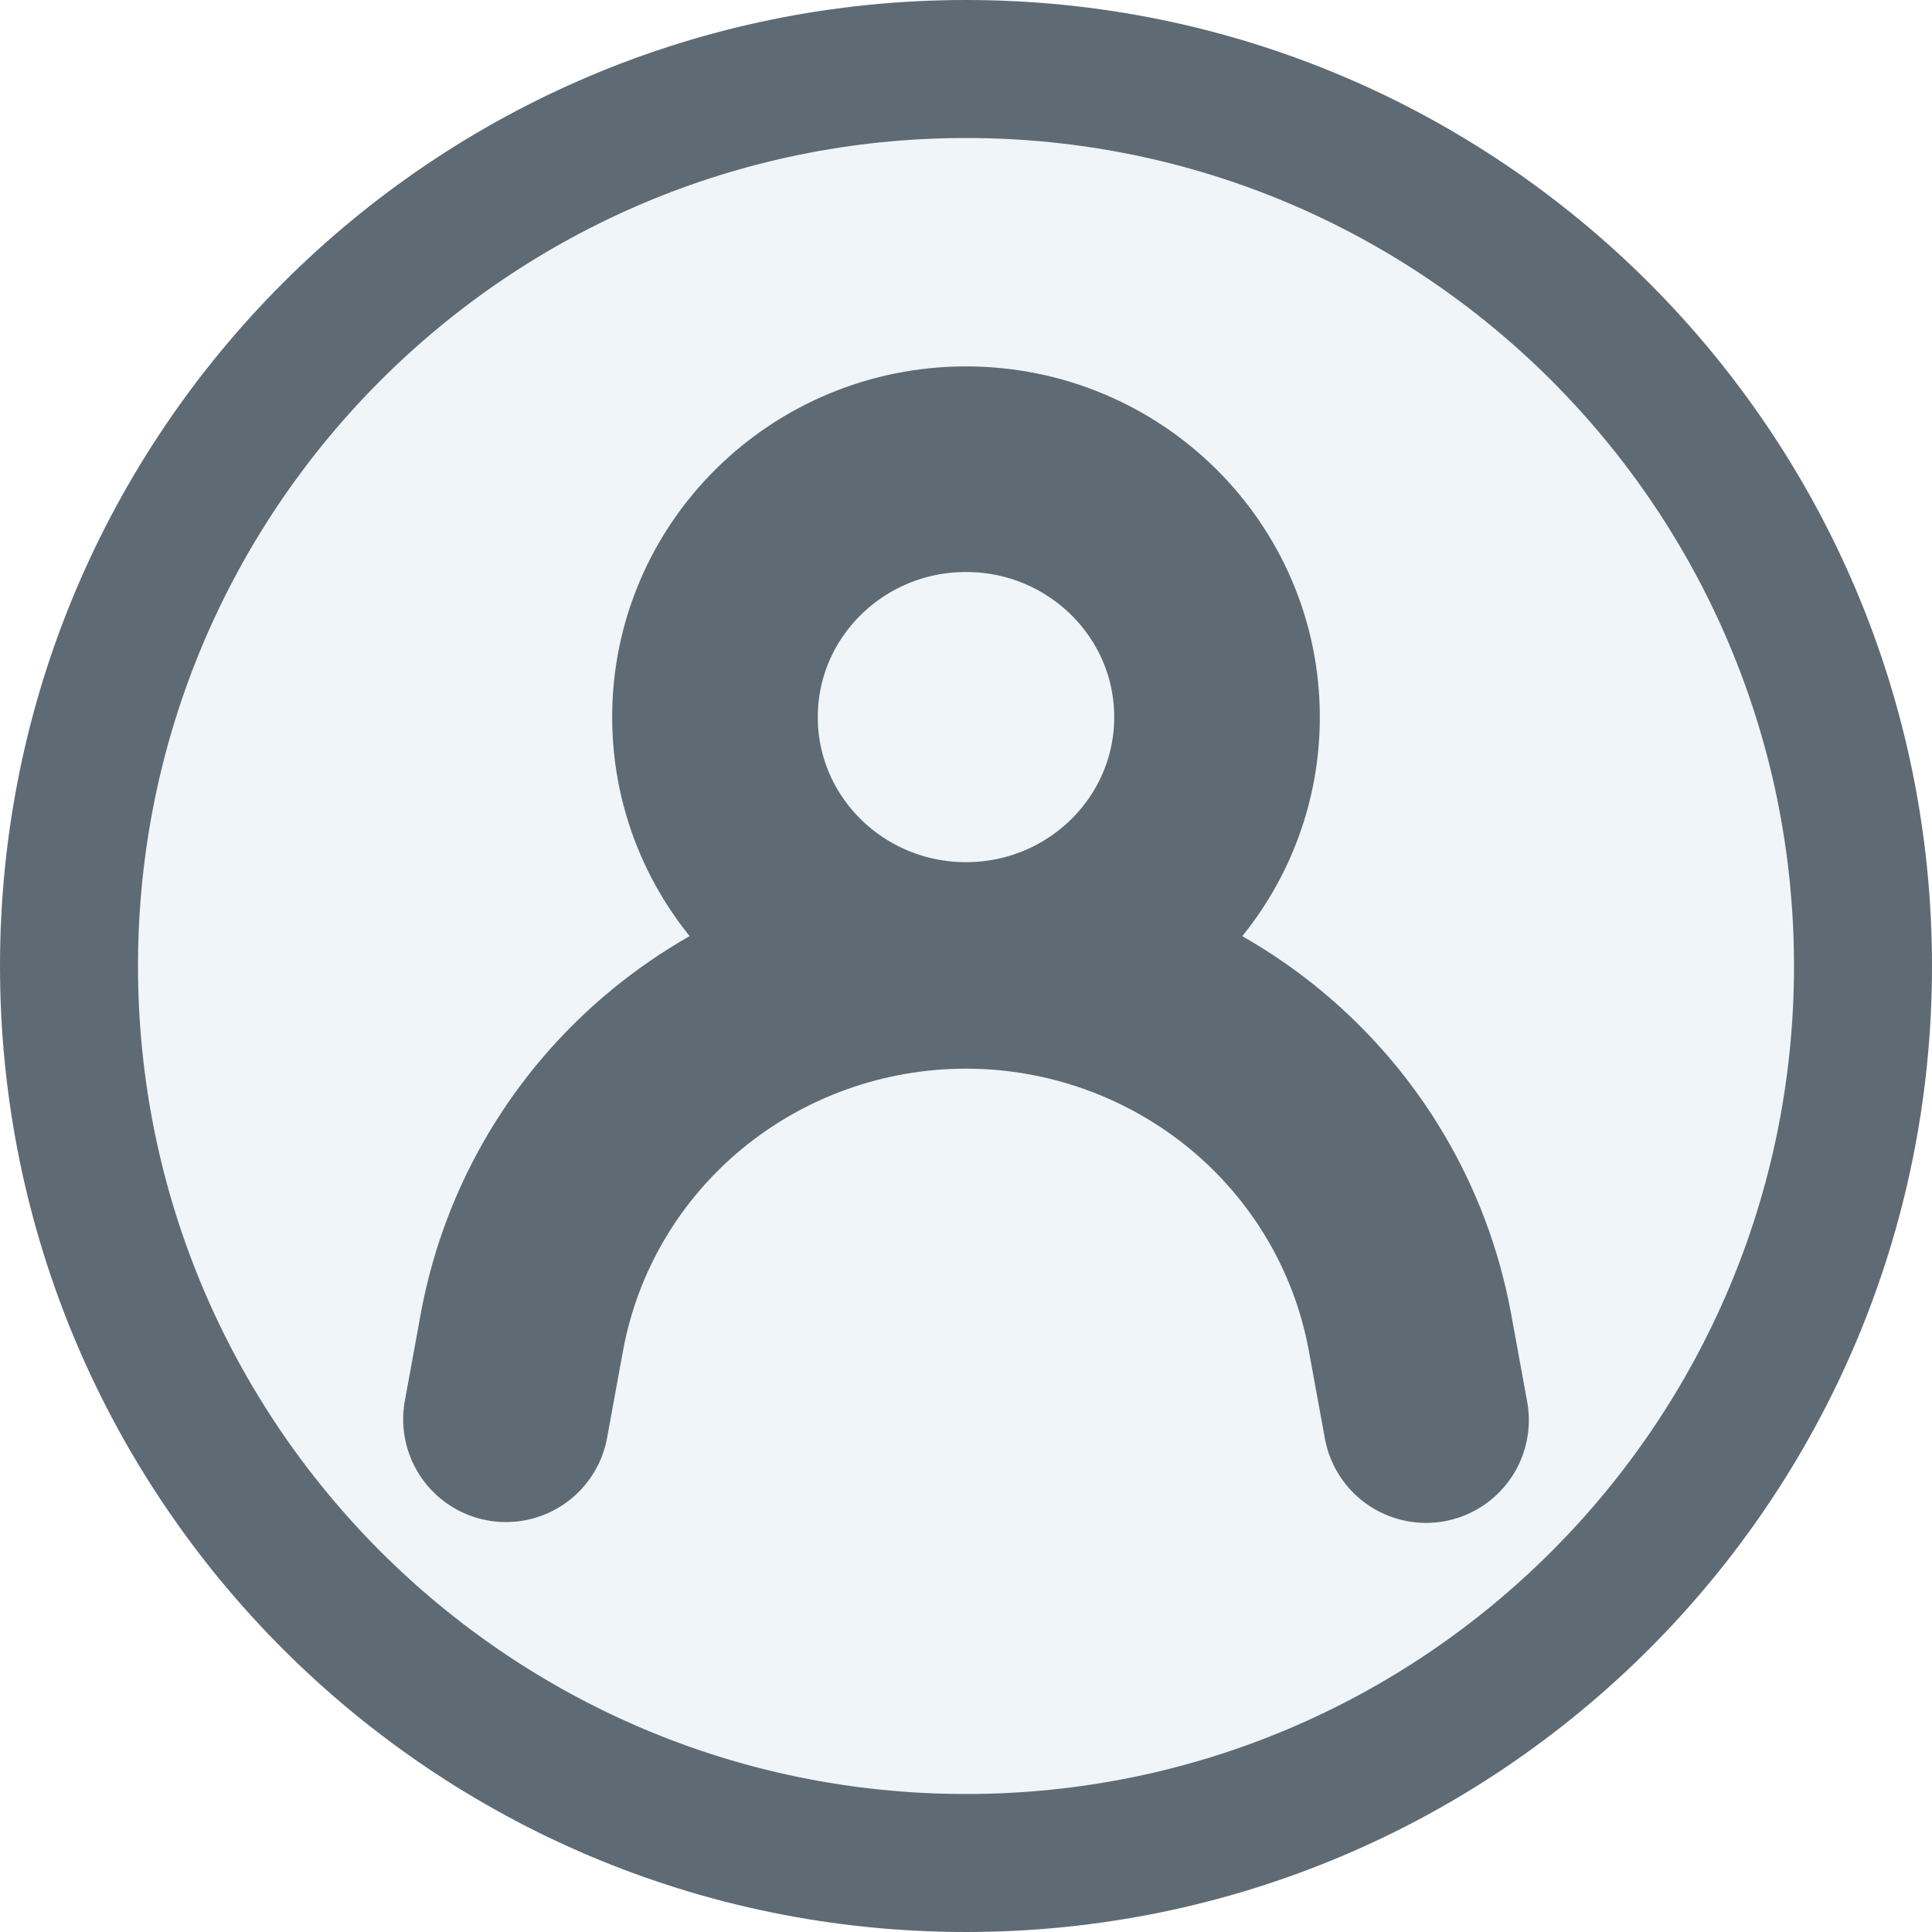
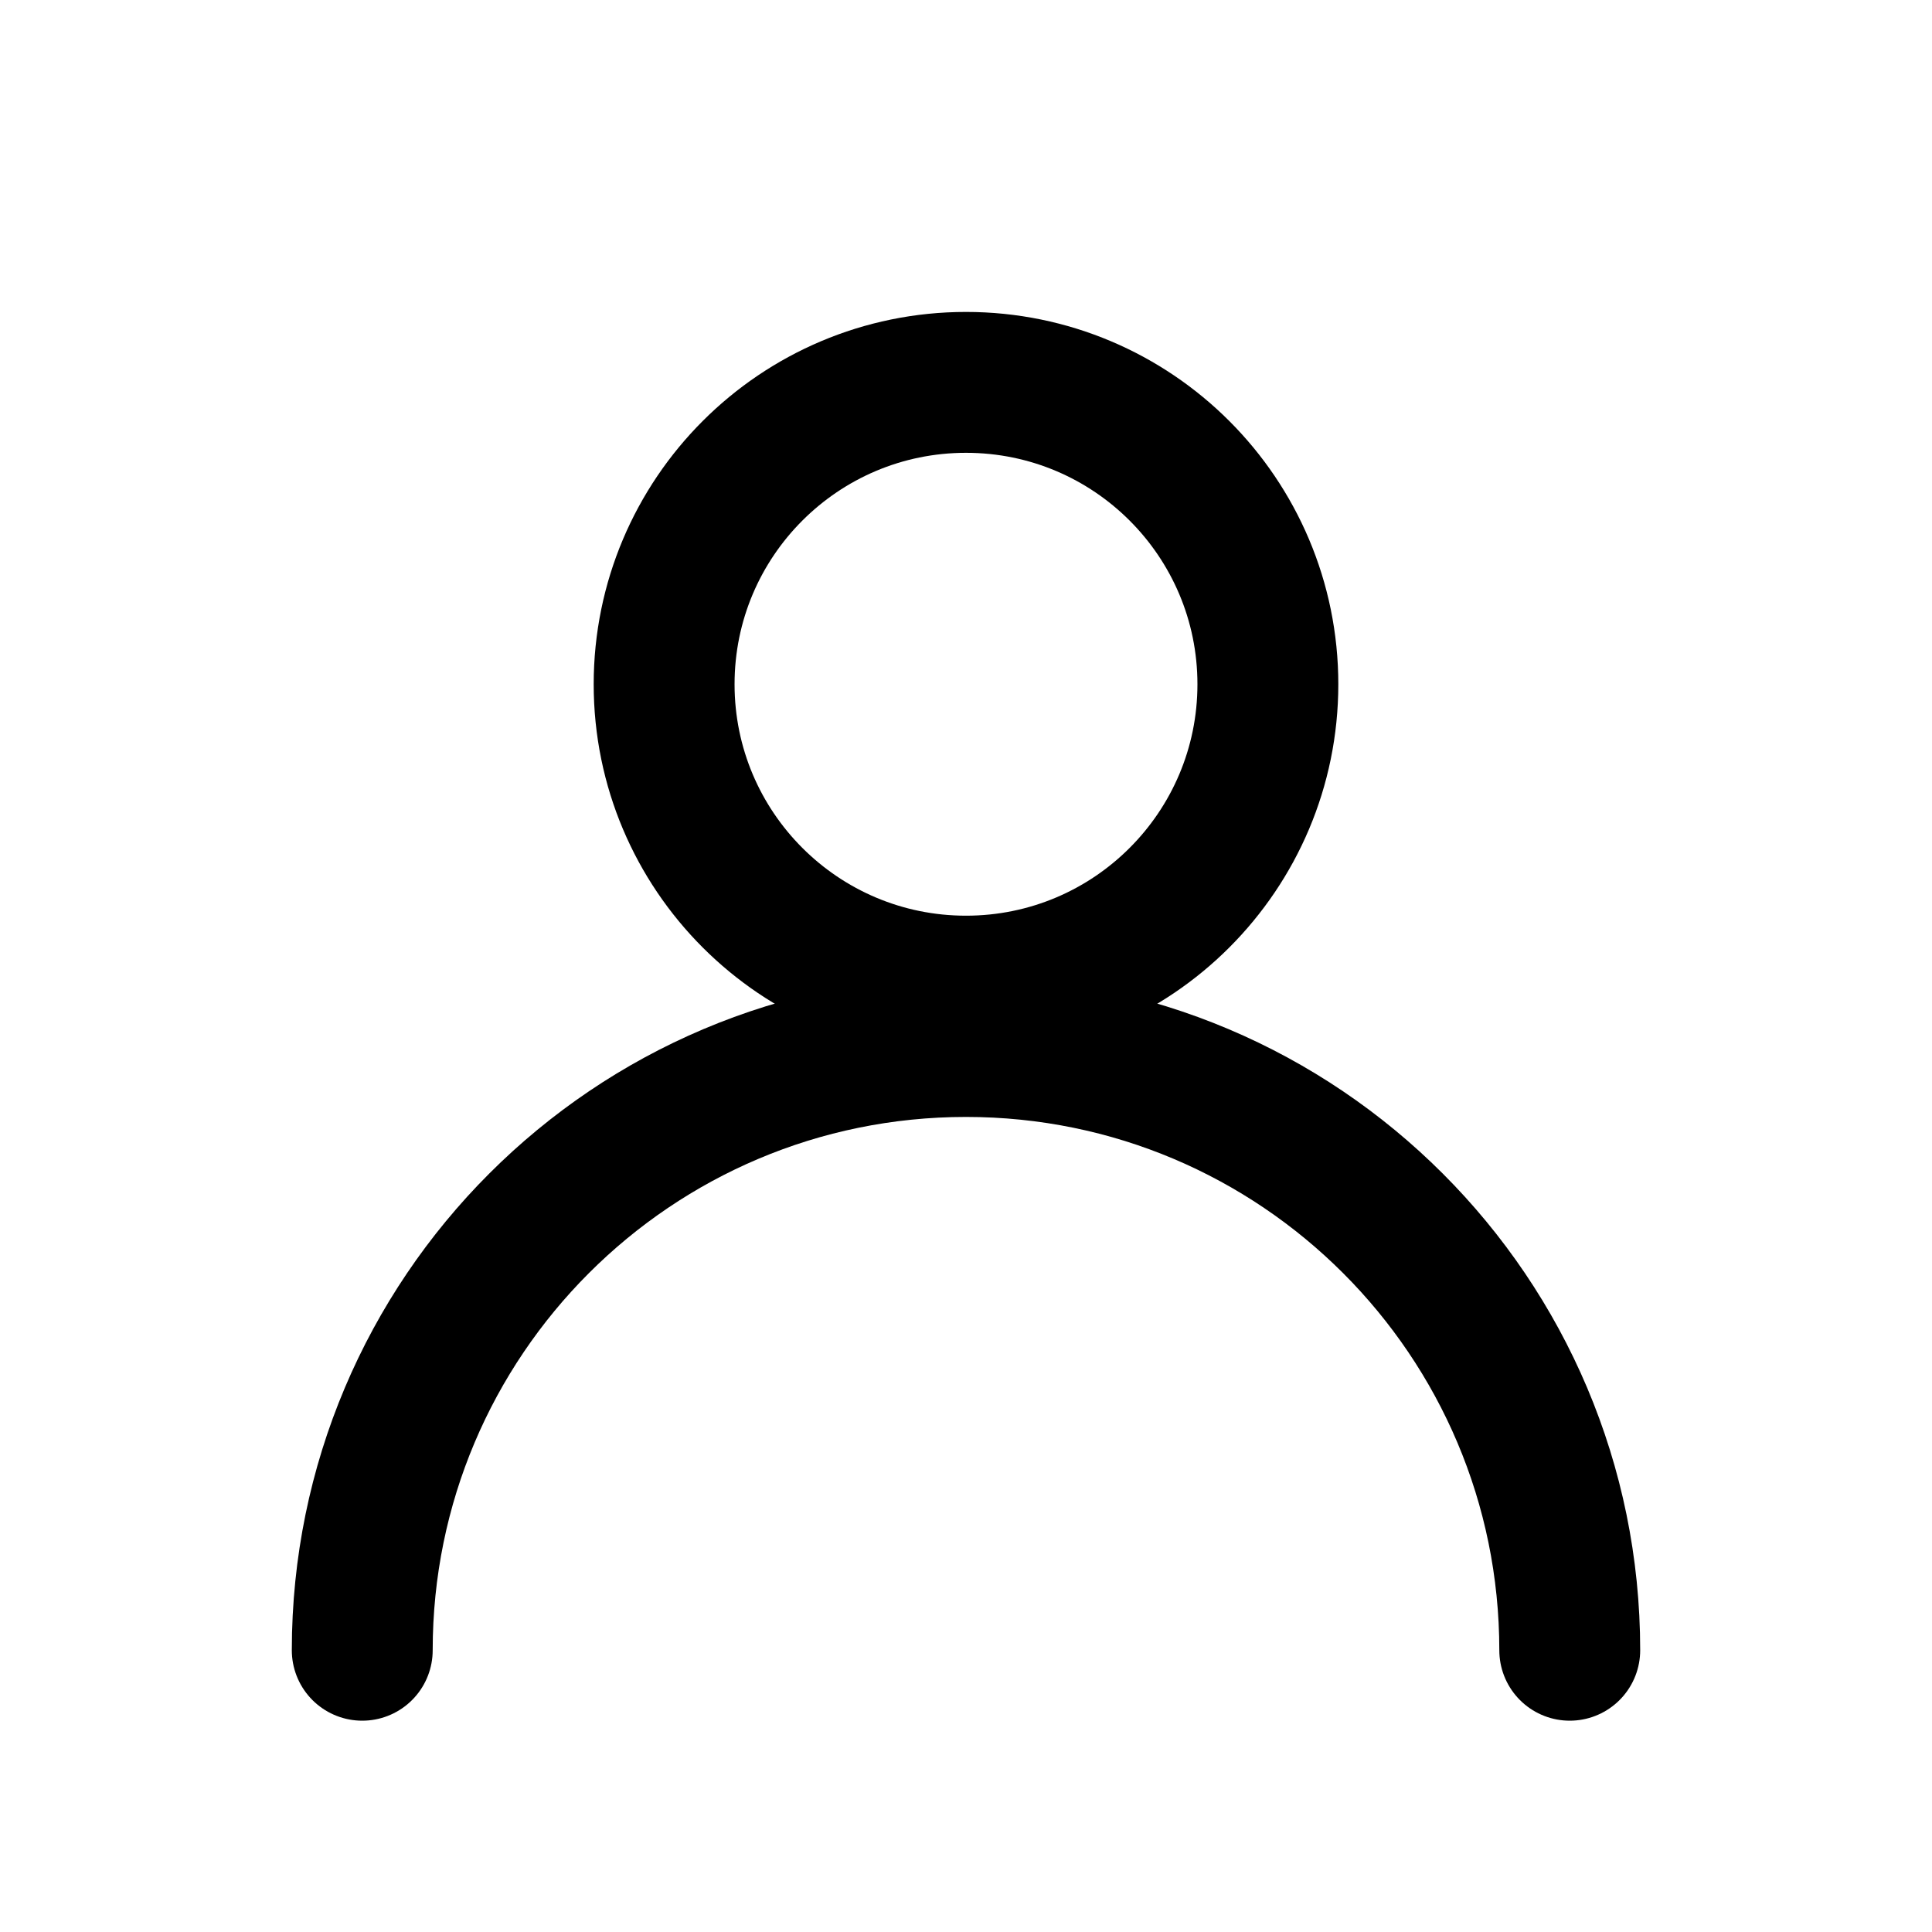
- <svg xmlns="http://www.w3.org/2000/svg" overflow="visible" style="display: block;" width="28" height="28" viewBox="0 0 28 28" fill="none">
-   <g id="Account">
-     <circle id="Ellipse 13" cx="14" cy="14" r="13" fill="#F0F5F9" stroke="#5E6B75" stroke-width="2" />
-     <g id="Account vector">
-       <path id="Vector" d="M14 13.985C16.009 13.985 17.638 12.377 17.638 10.393C17.638 8.409 16.009 6.8 14 6.8C11.991 6.8 10.362 8.409 10.362 10.393C10.362 12.377 11.991 13.985 14 13.985Z" stroke="#5E6B75" stroke-width="2.98" stroke-miterlimit="10" stroke-linecap="round" />
-       <path id="Vector_2" d="M7.333 20.569L7.568 19.284C7.846 17.799 8.641 16.457 9.816 15.492C10.991 14.526 12.471 13.998 14 13.998C15.53 13.998 17.012 14.529 18.188 15.497C19.363 16.465 20.157 17.809 20.432 19.296L20.667 20.581" stroke="#5E6B75" stroke-width="2.98" stroke-miterlimit="10" stroke-linecap="round" />
-     </g>
-   </g>
+ <svg xmlns="http://www.w3.org/2000/svg" width="24" height="24" viewBox="0 0 24 24" fill="none" stroke="currentColor" stroke-width="1.75" stroke-linecap="round" stroke-linejoin="round">
+   <circle cx="12" cy="8.5" r="3.75" />
+   <path d="M4.5 20.5a7.5 7.5 0 0 1 15 0" />
</svg>
